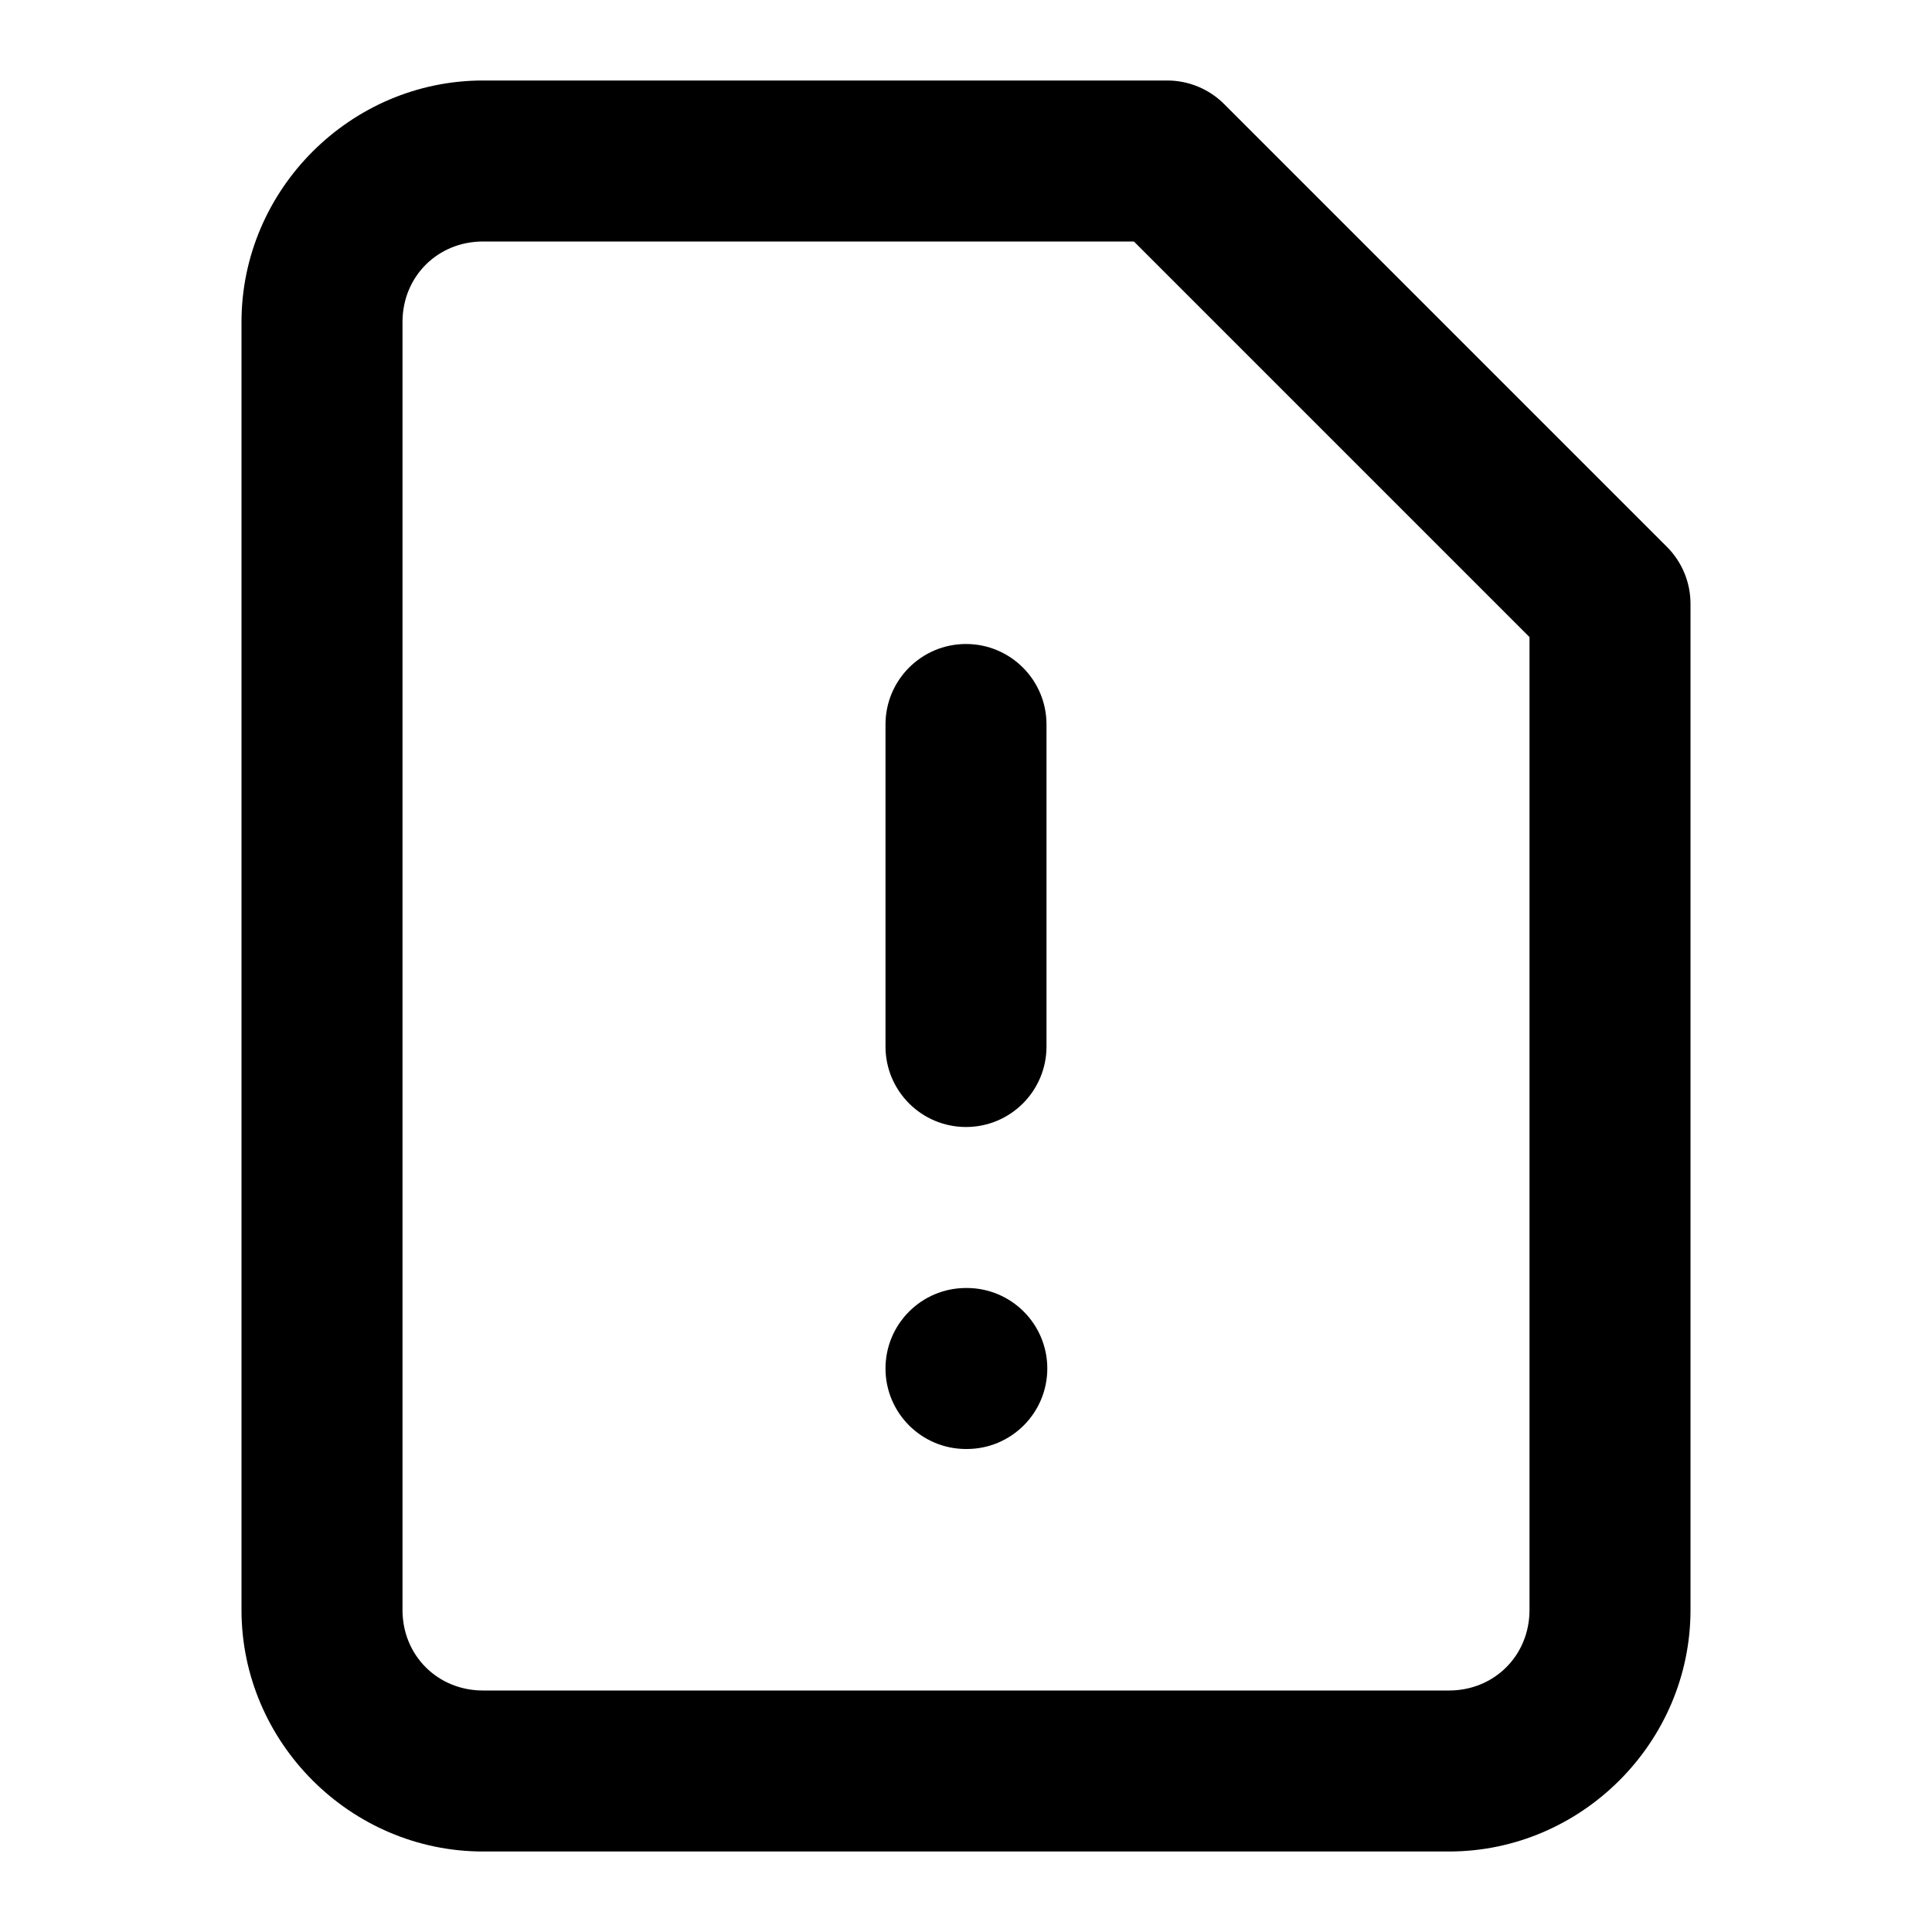
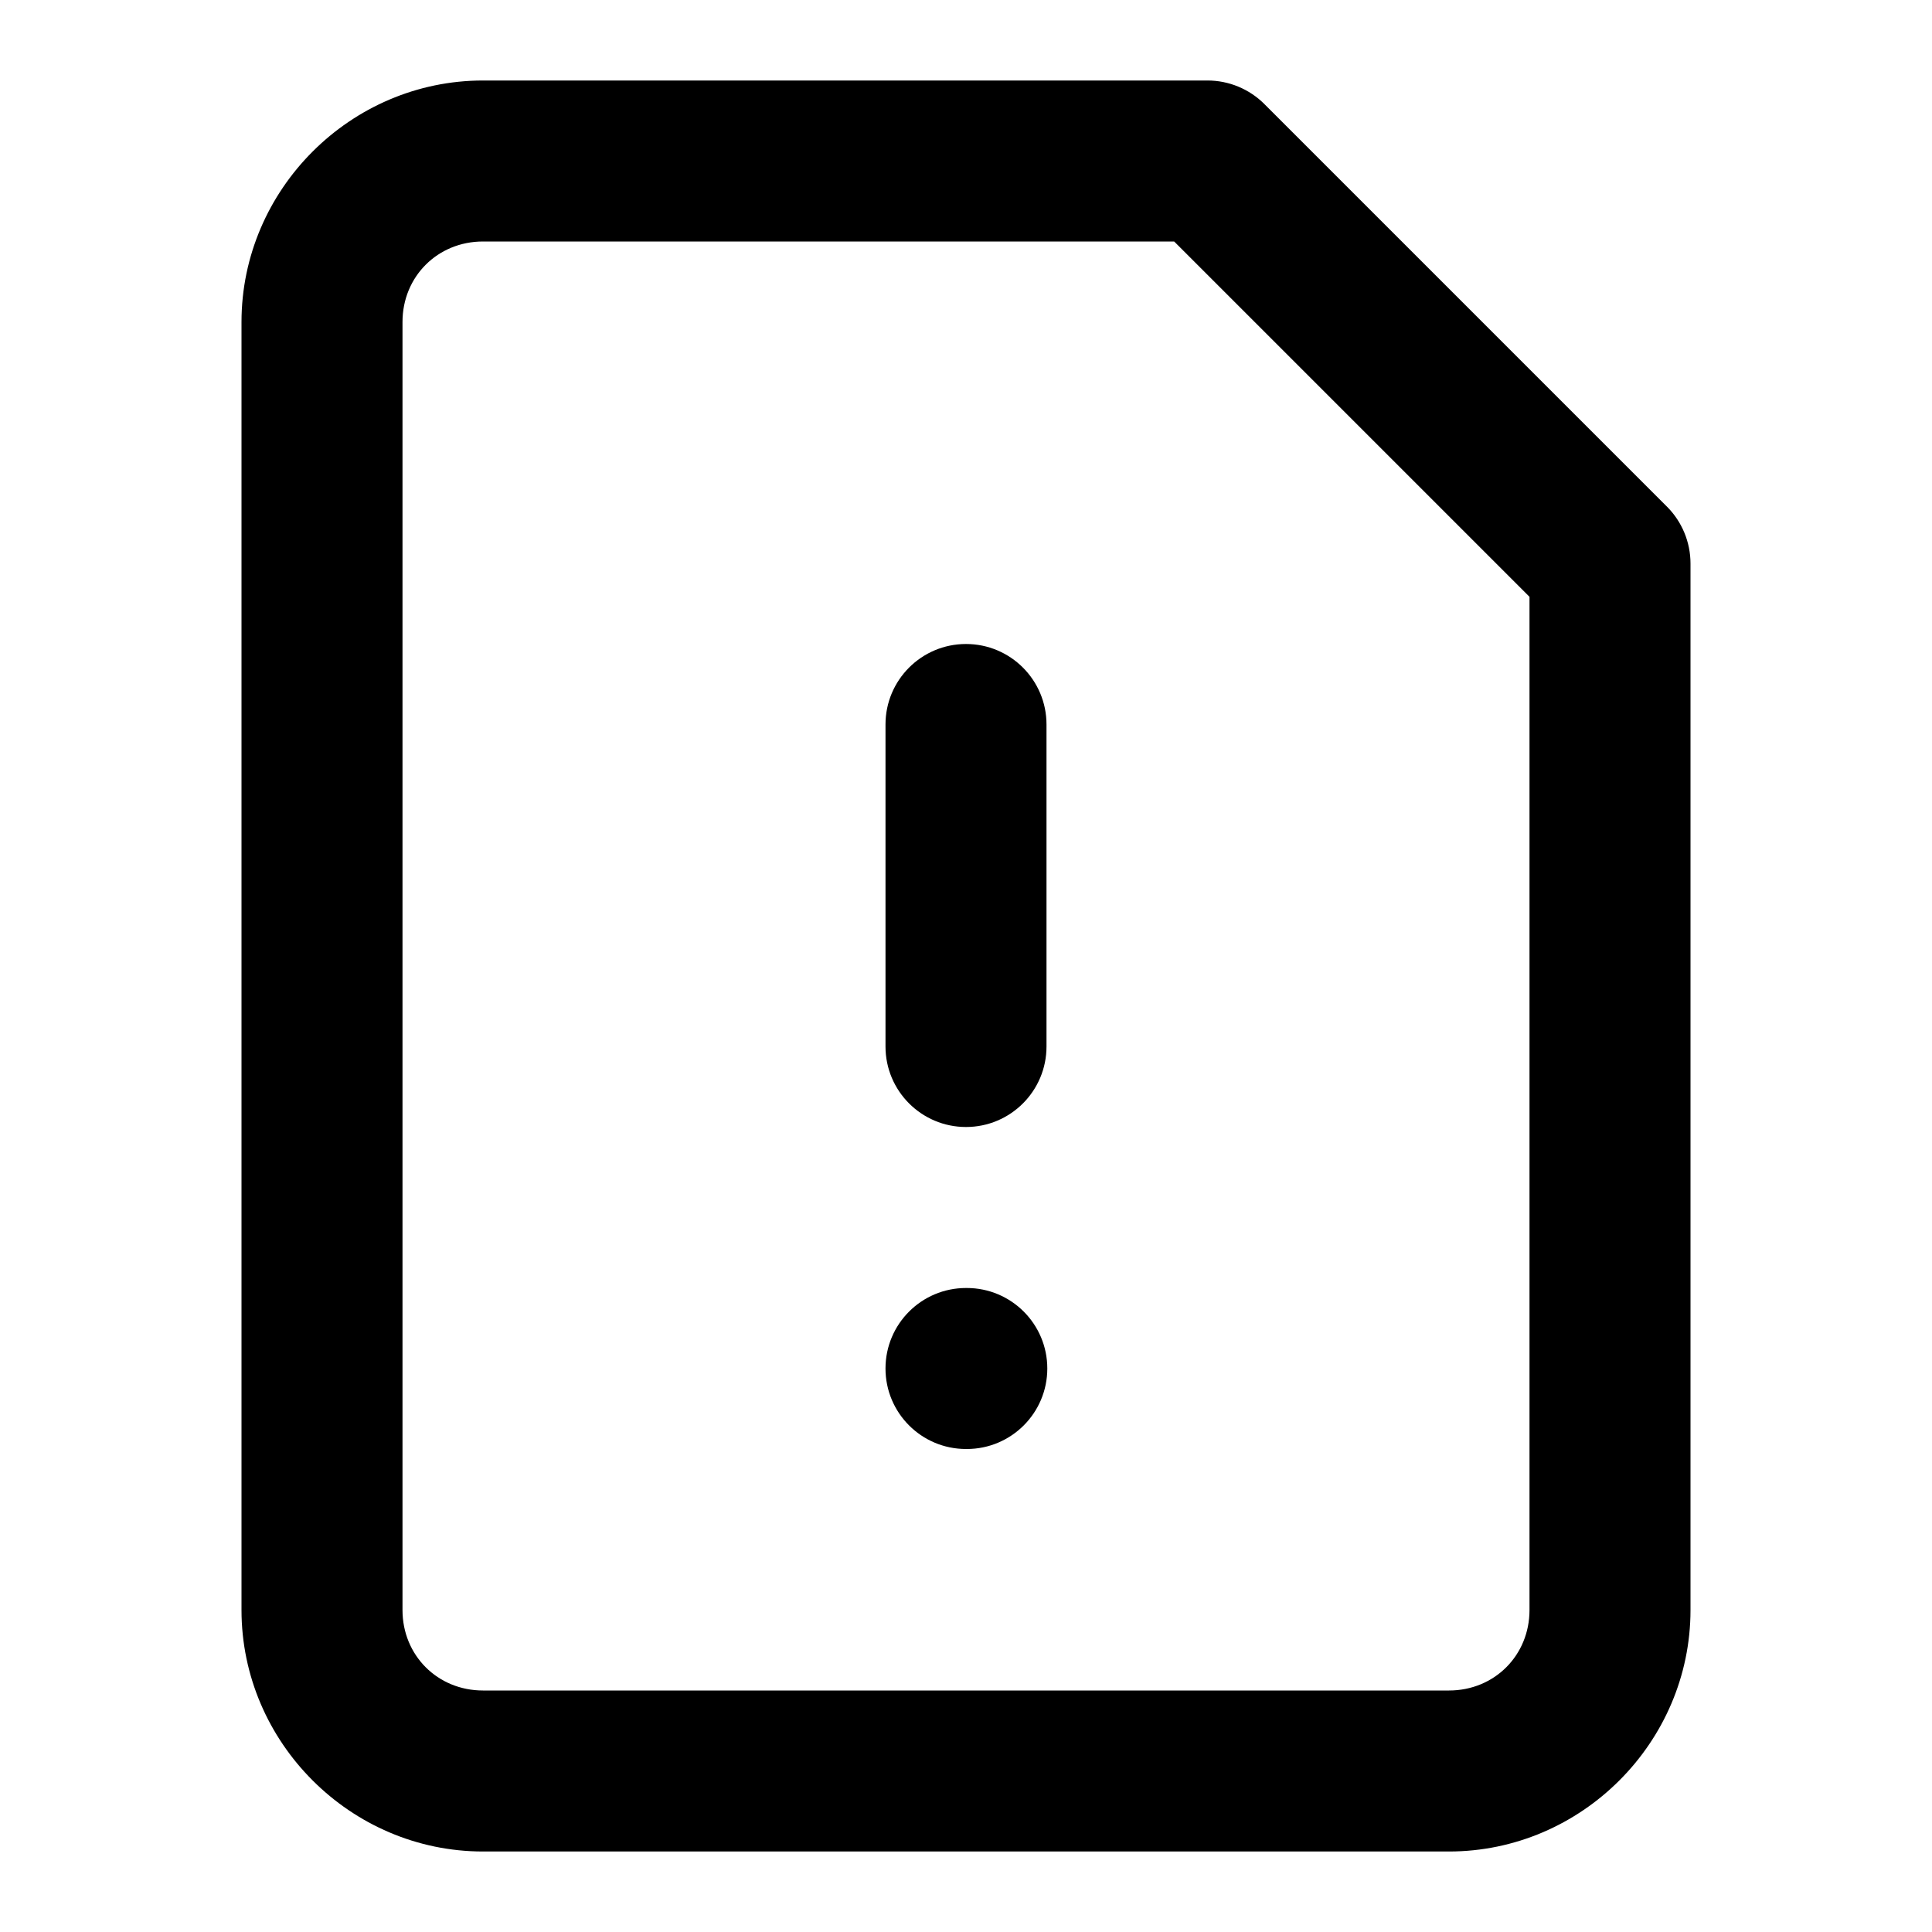
<svg xmlns="http://www.w3.org/2000/svg" width="24" height="24" viewBox="0 0 24 24" fill="currentColor" tags="hidden,warning,alert,danger,protected,exclamation mark" categories="files,notifications">
-   <path d="M 6 1 C 4.355 1 3 2.355 3 4 L 3 20 C 3 21.645 4.355 23 6 23 L 18 23 C 19.645 23 21 21.645 21 20 L 21 7.5 A 1 1 0 0 0 20.707 6.793 L 15.207 1.293 A 1 1 0 0 0 14.5 1 L 6 1 z M 6 3 L 14.086 3 L 19 7.914 L 19 20 C 19 20.564 18.564 21 18 21 L 6 21 C 5.436 21 5 20.564 5 20 L 5 4 C 5 3.436 5.436 3 6 3 z M 12 8 A 1 1 0 0 0 11 9 L 11 13 A 1 1 0 0 0 12 14 A 1 1 0 0 0 13 13 L 13 9 A 1 1 0 0 0 12 8 z M 12 16 A 1 1 0 0 0 11 17 A 1 1 0 0 0 12 18 L 12.01 18 A 1 1 0 0 0 13.01 17 A 1 1 0 0 0 12.01 16 L 12 16 z " />
+   <path d="M 6 1 C 4.355 1 3 2.355 3 4 L 3 20 C 3 21.645 4.355 23 6 23 L 18 23 C 19.645 23 21 21.645 21 20 L 21 7 A 1 1 0 0 0 20.707 6.293 L 15.707 1.293 A 1 1 0 0 0 15 1 L 6 1 z M 6 3 L 14.586 3 L 19 7.414 L 19 20 C 19 20.564 18.564 21 18 21 L 6 21 C 5.436 21 5 20.564 5 20 L 5 4 C 5 3.436 5.436 3 6 3 z M 12 8 A 1 1 0 0 0 11 9 L 11 13 A 1 1 0 0 0 12 14 A 1 1 0 0 0 13 13 L 13 9 A 1 1 0 0 0 12 8 z M 12 16 A 1 1 0 0 0 11 17 A 1 1 0 0 0 12 18 L 12.01 18 A 1 1 0 0 0 13.01 17 A 1 1 0 0 0 12.01 16 L 12 16 z " />
</svg>
